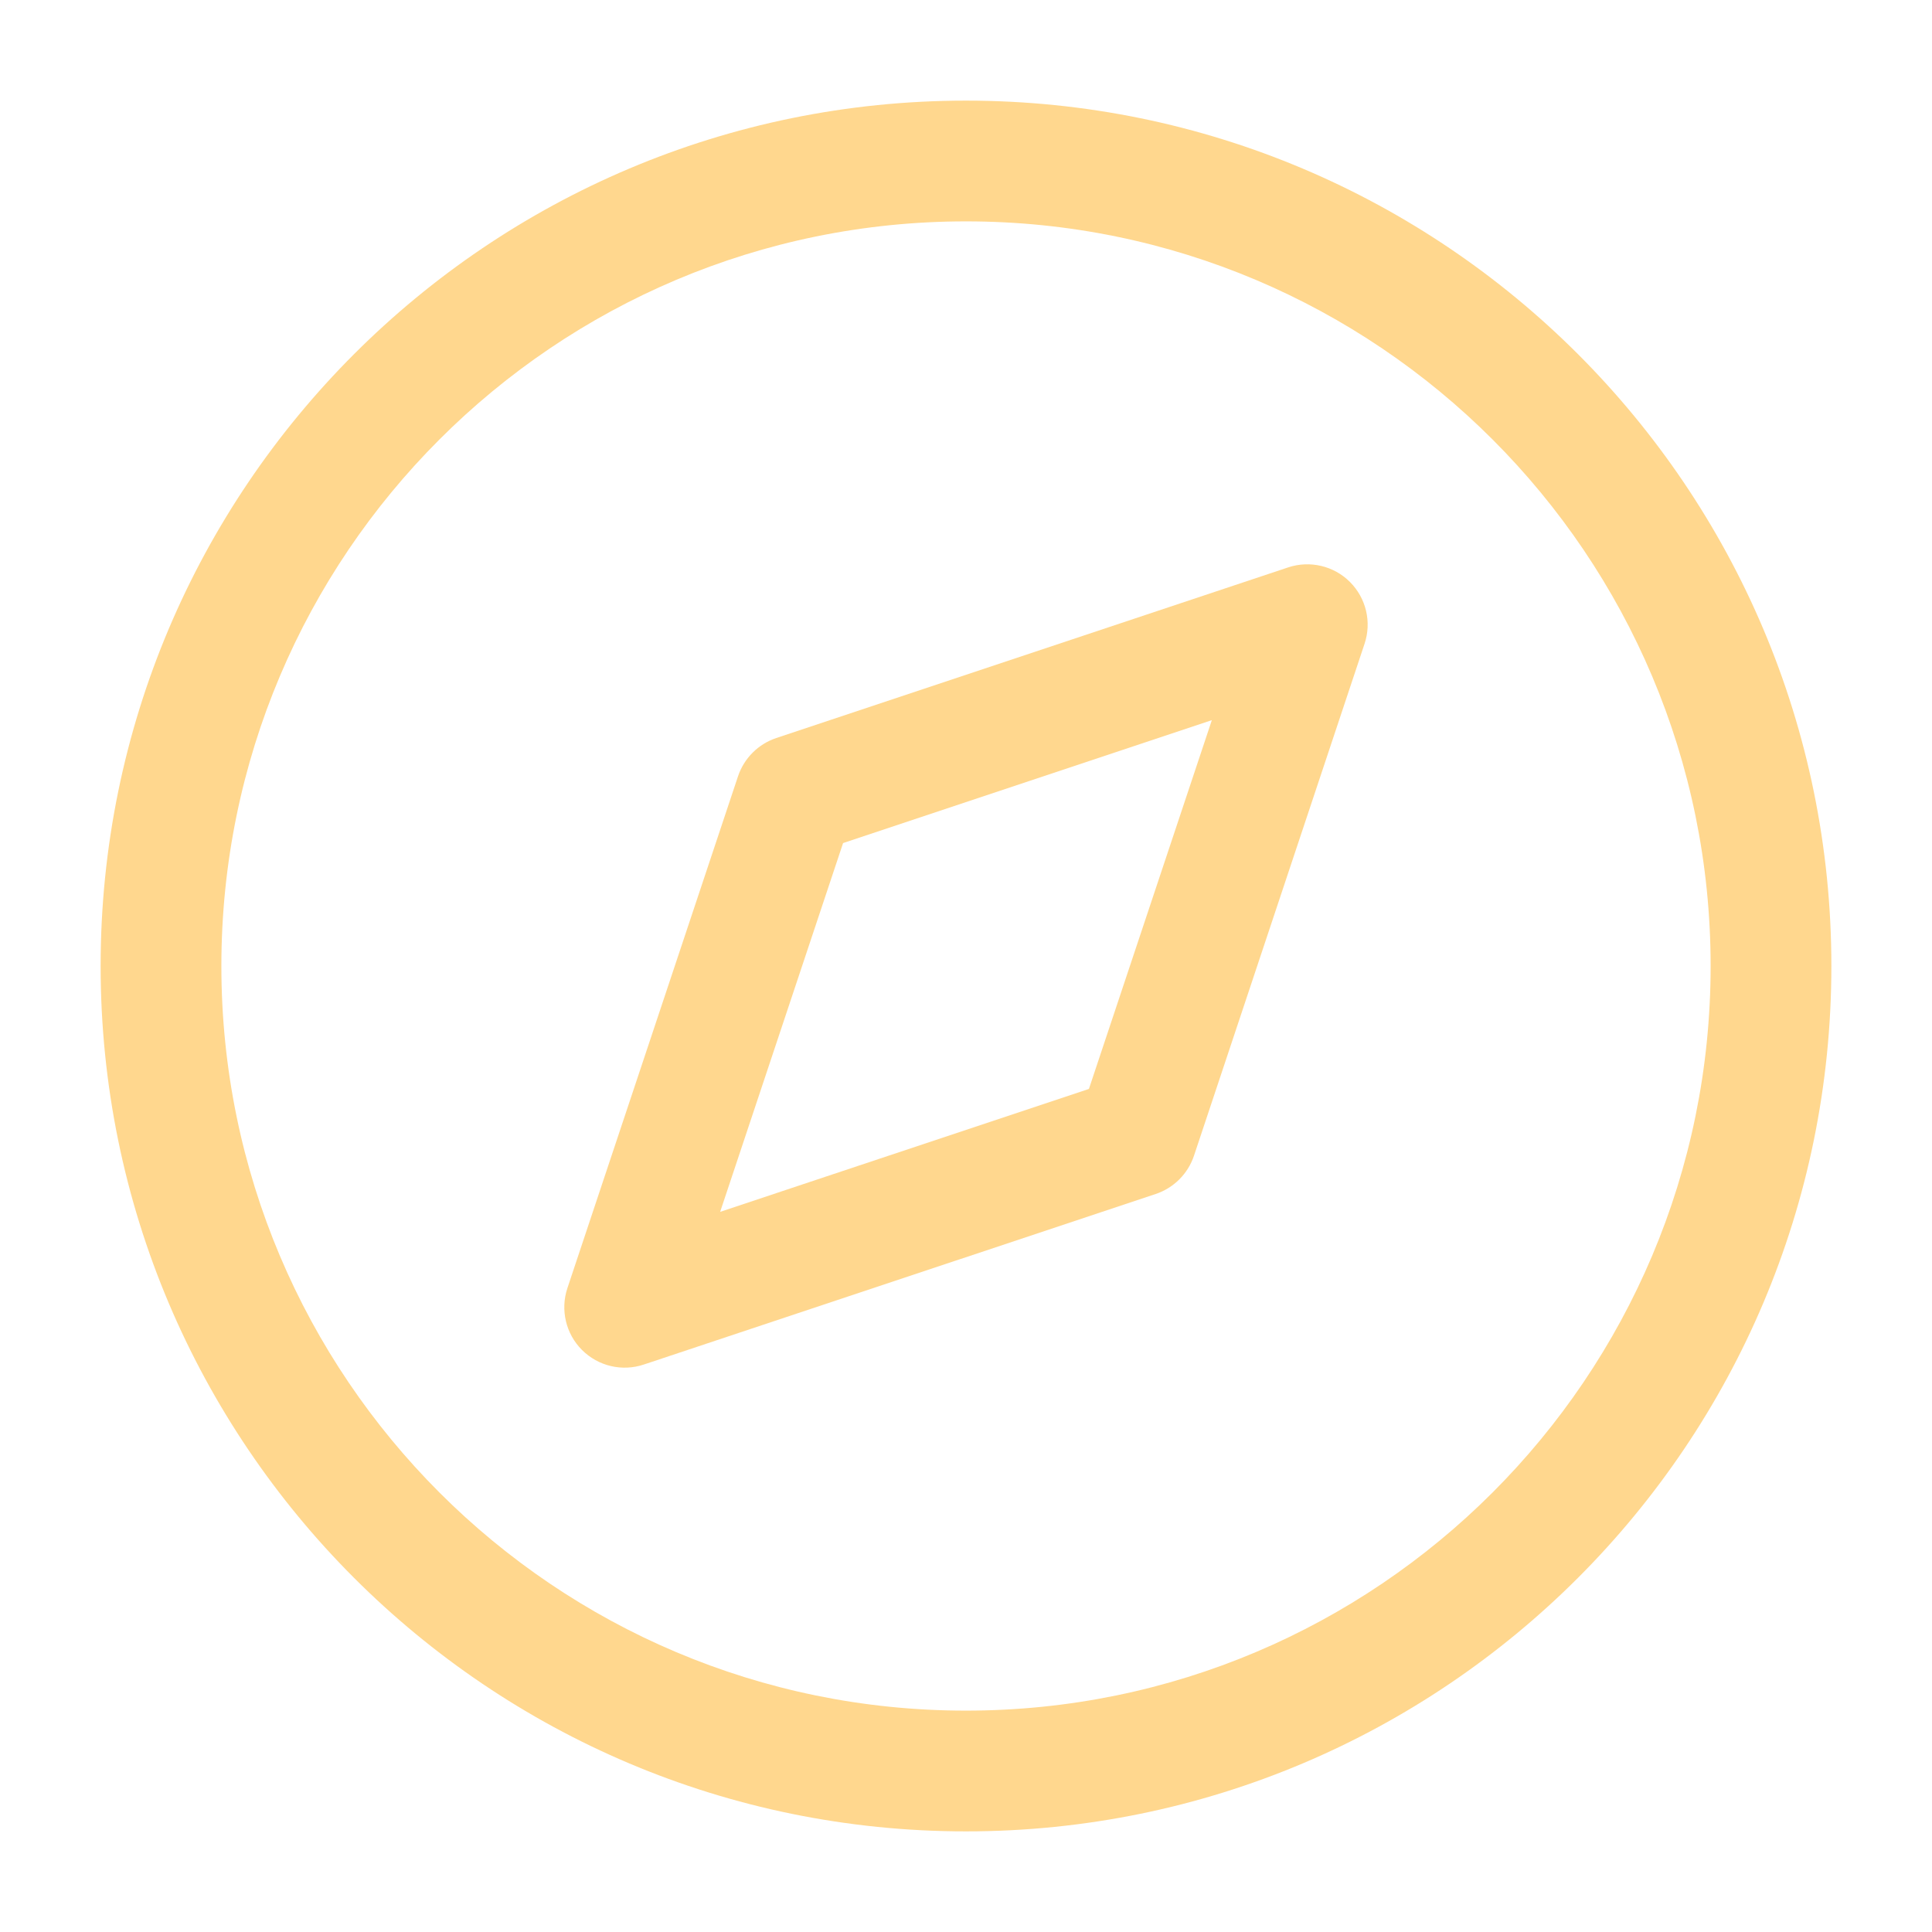
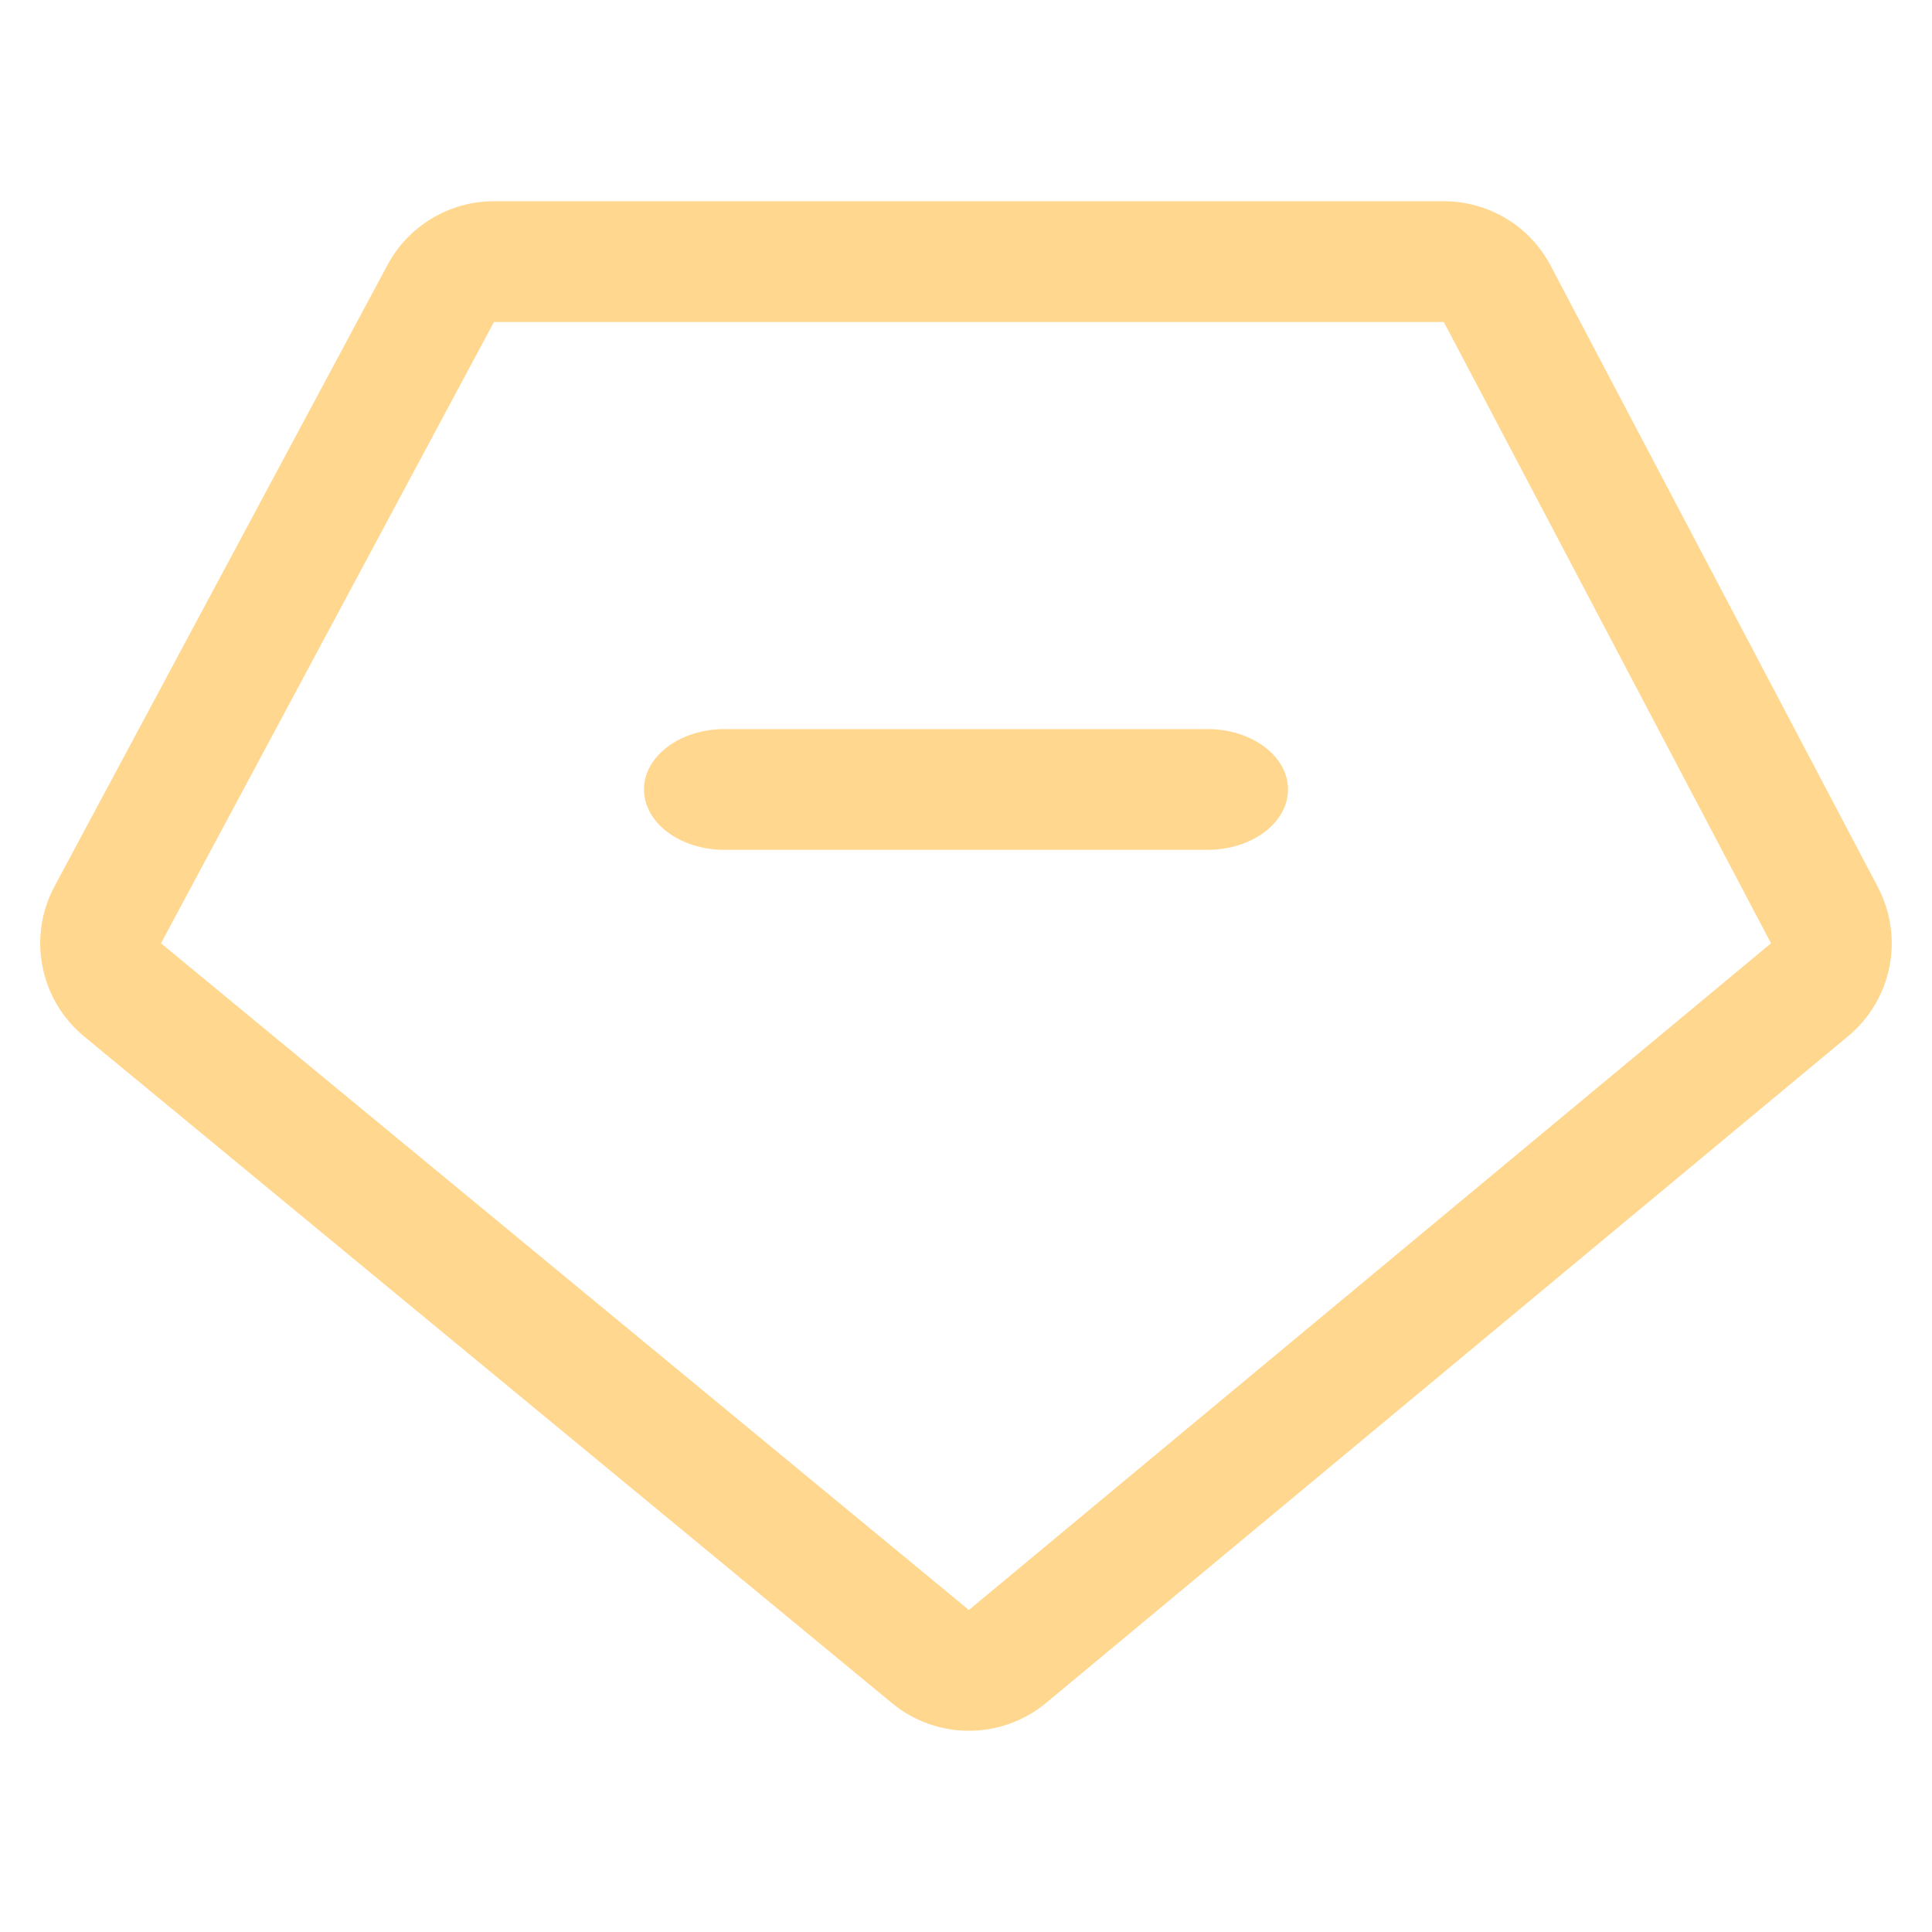
<svg xmlns="http://www.w3.org/2000/svg" width="24" height="24" viewBox="0 0 24 24" fill="none">
-   <path fill-rule="evenodd" clip-rule="evenodd" d="M12 2.75C6.891 2.75 2.75 6.891 2.75 12C2.75 17.109 6.891 21.25 12 21.25C17.109 21.25 21.25 17.109 21.25 12C21.25 6.891 17.109 2.75 12 2.75ZM1.25 12C1.25 6.063 6.063 1.25 12 1.25C17.937 1.25 22.75 6.063 22.75 12C22.75 17.937 17.937 22.75 12 22.75C6.063 22.75 1.25 17.937 1.25 12Z" fill="#FFD78E" />
-   <path fill-rule="evenodd" clip-rule="evenodd" d="M16.77 7.23C16.971 7.431 17.041 7.728 16.951 7.997L14.832 14.357C14.757 14.581 14.581 14.757 14.357 14.832L7.997 16.951C7.728 17.041 7.431 16.971 7.23 16.77C7.029 16.57 6.959 16.272 7.048 16.003L9.168 9.643C9.243 9.419 9.419 9.243 9.643 9.168L16.003 7.048C16.272 6.959 16.57 7.029 16.77 7.23ZM10.473 10.473L8.946 15.054L13.527 13.527L15.054 8.946L10.473 10.473Z" fill="#FFD78E" />
+   <path fill-rule="evenodd" clip-rule="evenodd" d="M8 9.807C8 9.393 8.448 9.057 9 9.057H15C15.552 9.057 16 9.393 16 9.807C16 10.221 15.552 10.557 15 10.557H9C8.448 10.557 8 10.221 8 9.807Z" fill="#FFD78E" />
+   <path fill-rule="evenodd" clip-rule="evenodd" d="M11.081 21.157C11.637 21.616 12.441 21.614 12.995 21.154L22.959 12.871C23.504 12.418 23.657 11.646 23.327 11.019L19.263 3.301C19.004 2.808 18.493 2.5 17.936 2.5H6.136C5.583 2.5 5.075 2.804 4.814 3.291L0.678 11.009C0.34 11.639 0.494 12.42 1.045 12.875L11.081 21.157ZM17.936 4H6.136L2 11.718L12.036 20L22 11.718L17.936 4Z" fill="#FFD78E" />
</svg>
